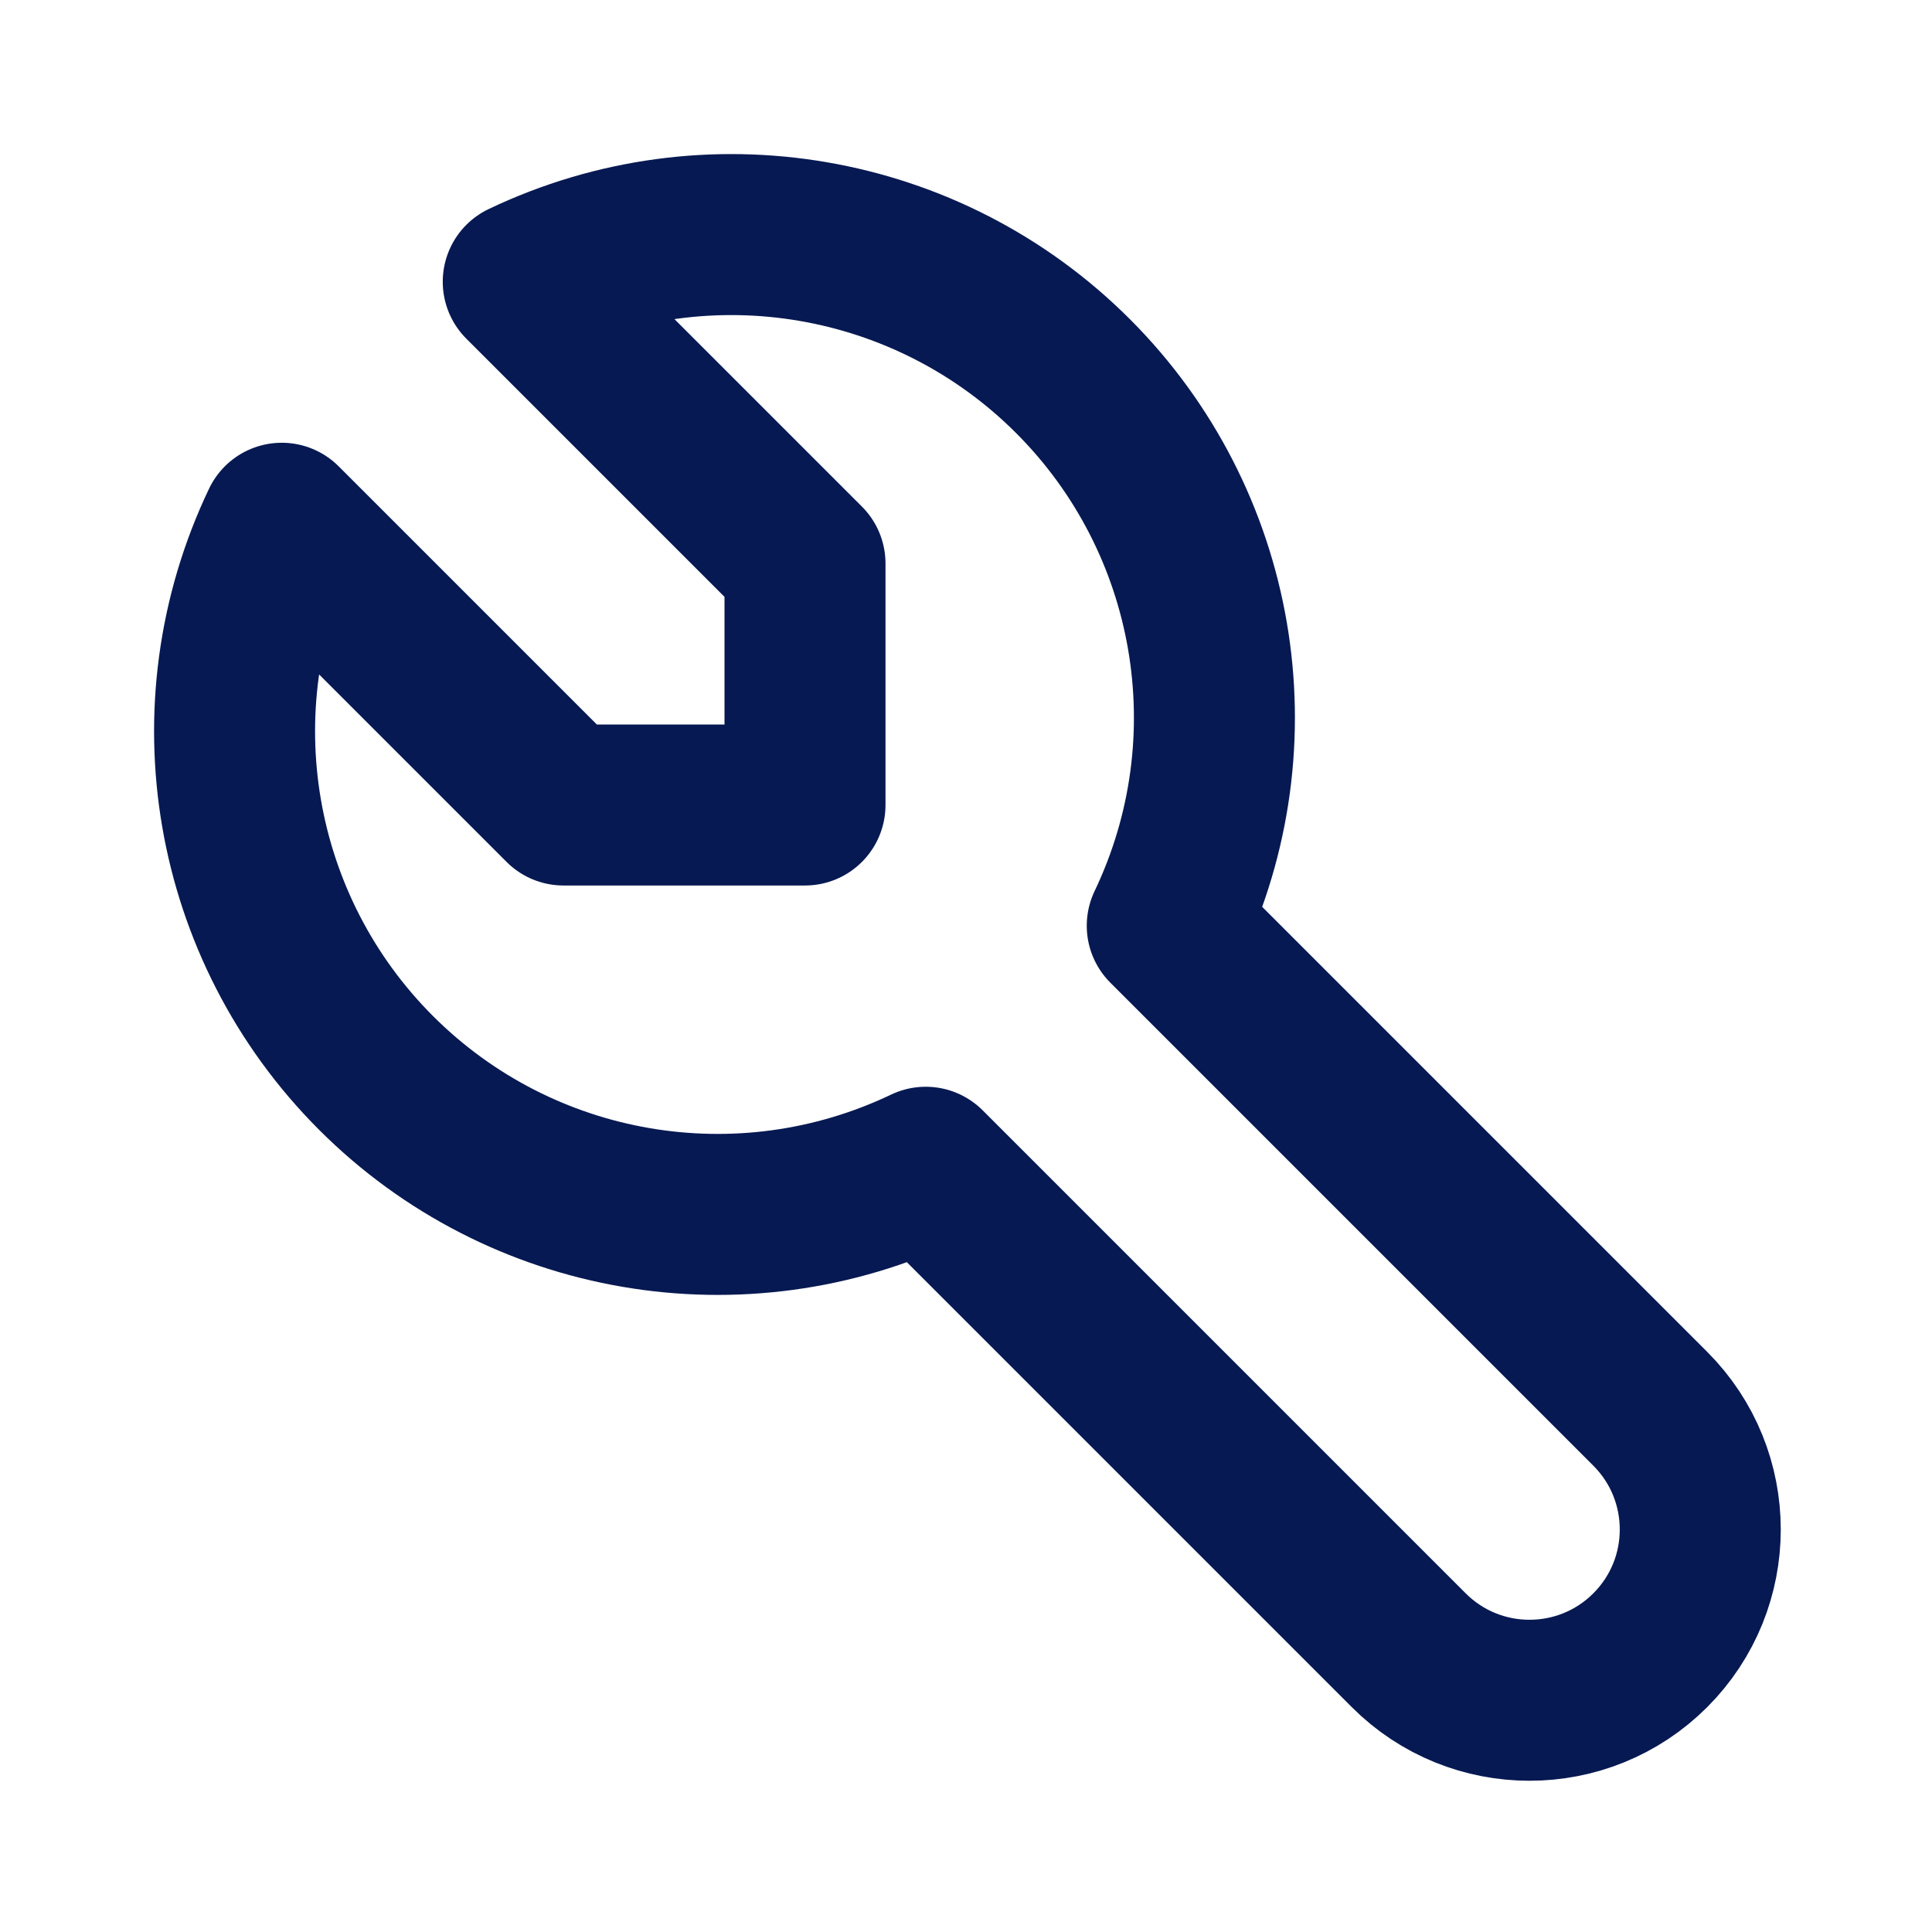
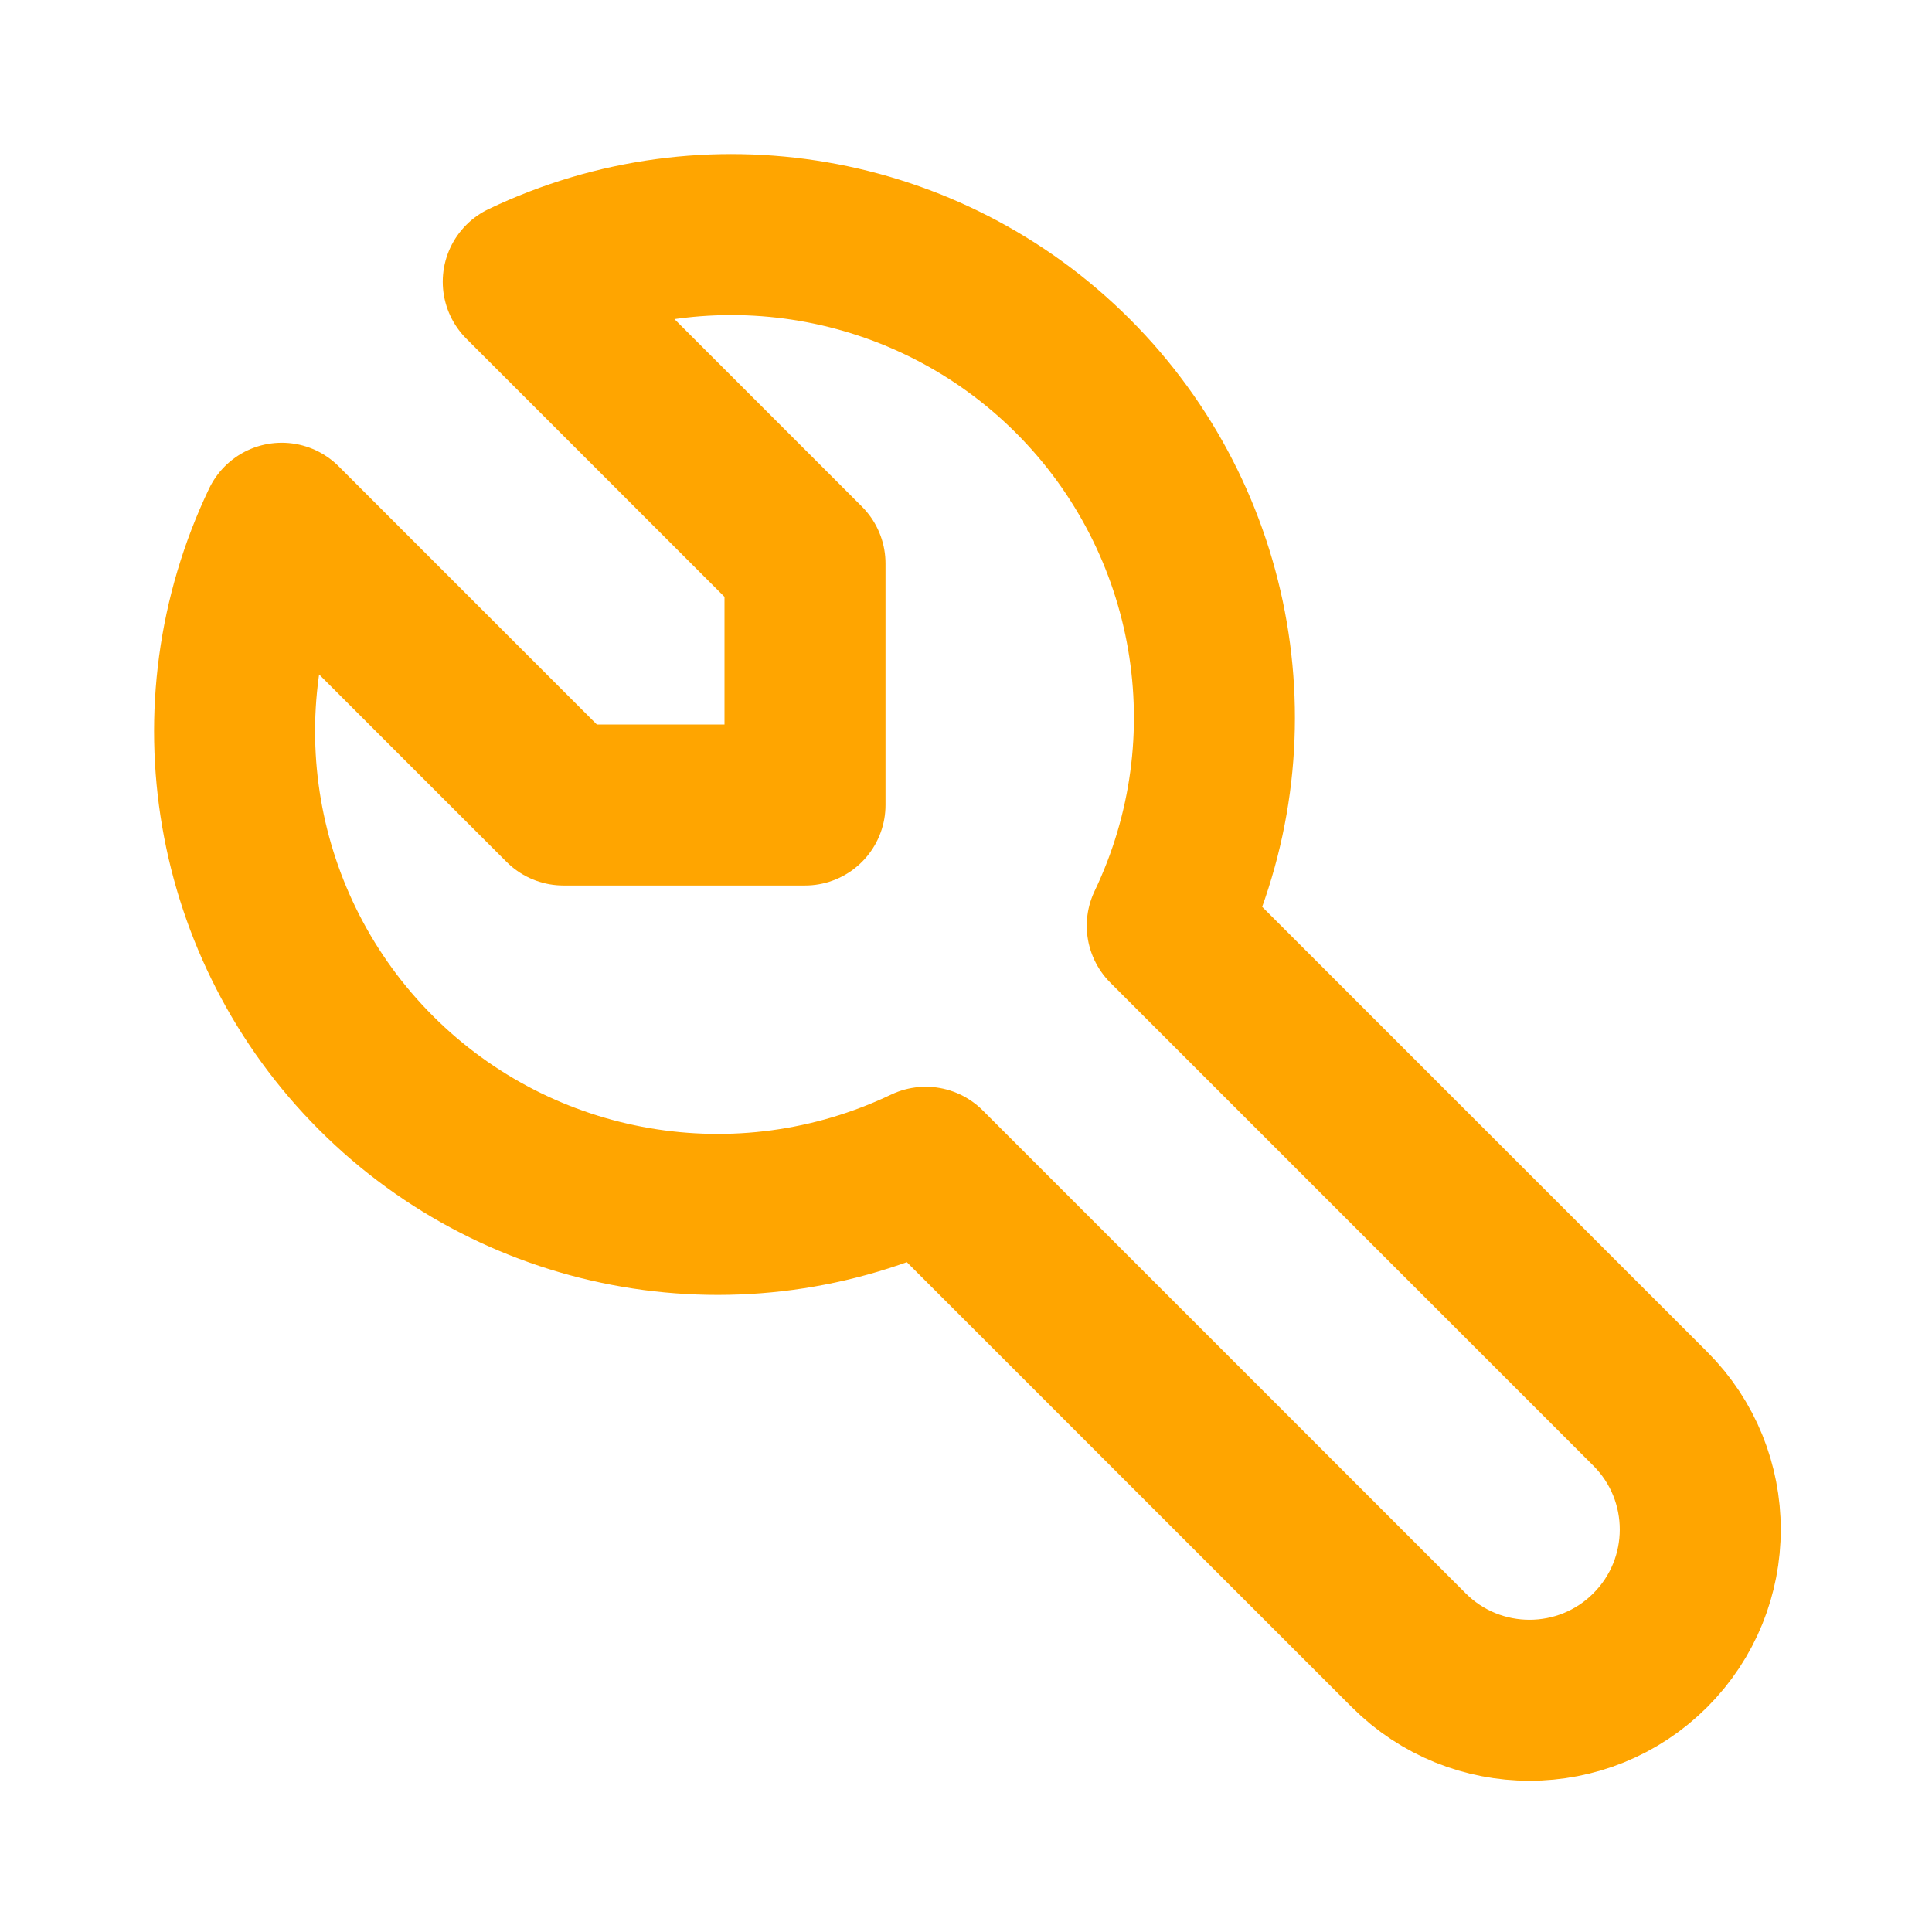
- <svg xmlns="http://www.w3.org/2000/svg" width="24" height="24" viewBox="0 0 24 24" fill="none" stroke="#071952" stroke-width="2" stroke-linecap="round" stroke-linejoin="round" class="icon icon-tabler icons-tabler-outline icon-tabler-tool">
+ <svg xmlns="http://www.w3.org/2000/svg" width="24" height="24" viewBox="0 0 24 24" fill="none" stroke="orange" stroke-width="2" stroke-linecap="round" stroke-linejoin="round" class="icon icon-tabler icons-tabler-outline icon-tabler-tool">
  <path stroke="none" d="M0 0h24v24H0z" fill="none" />
  <path d="M7 10h3v-3l-3.5 -3.5a6 6 0 0 1 8 8l6 6a2 2 0 0 1 -3 3l-6 -6a6 6 0 0 1 -8 -8l3.5 3.5" />
</svg>
